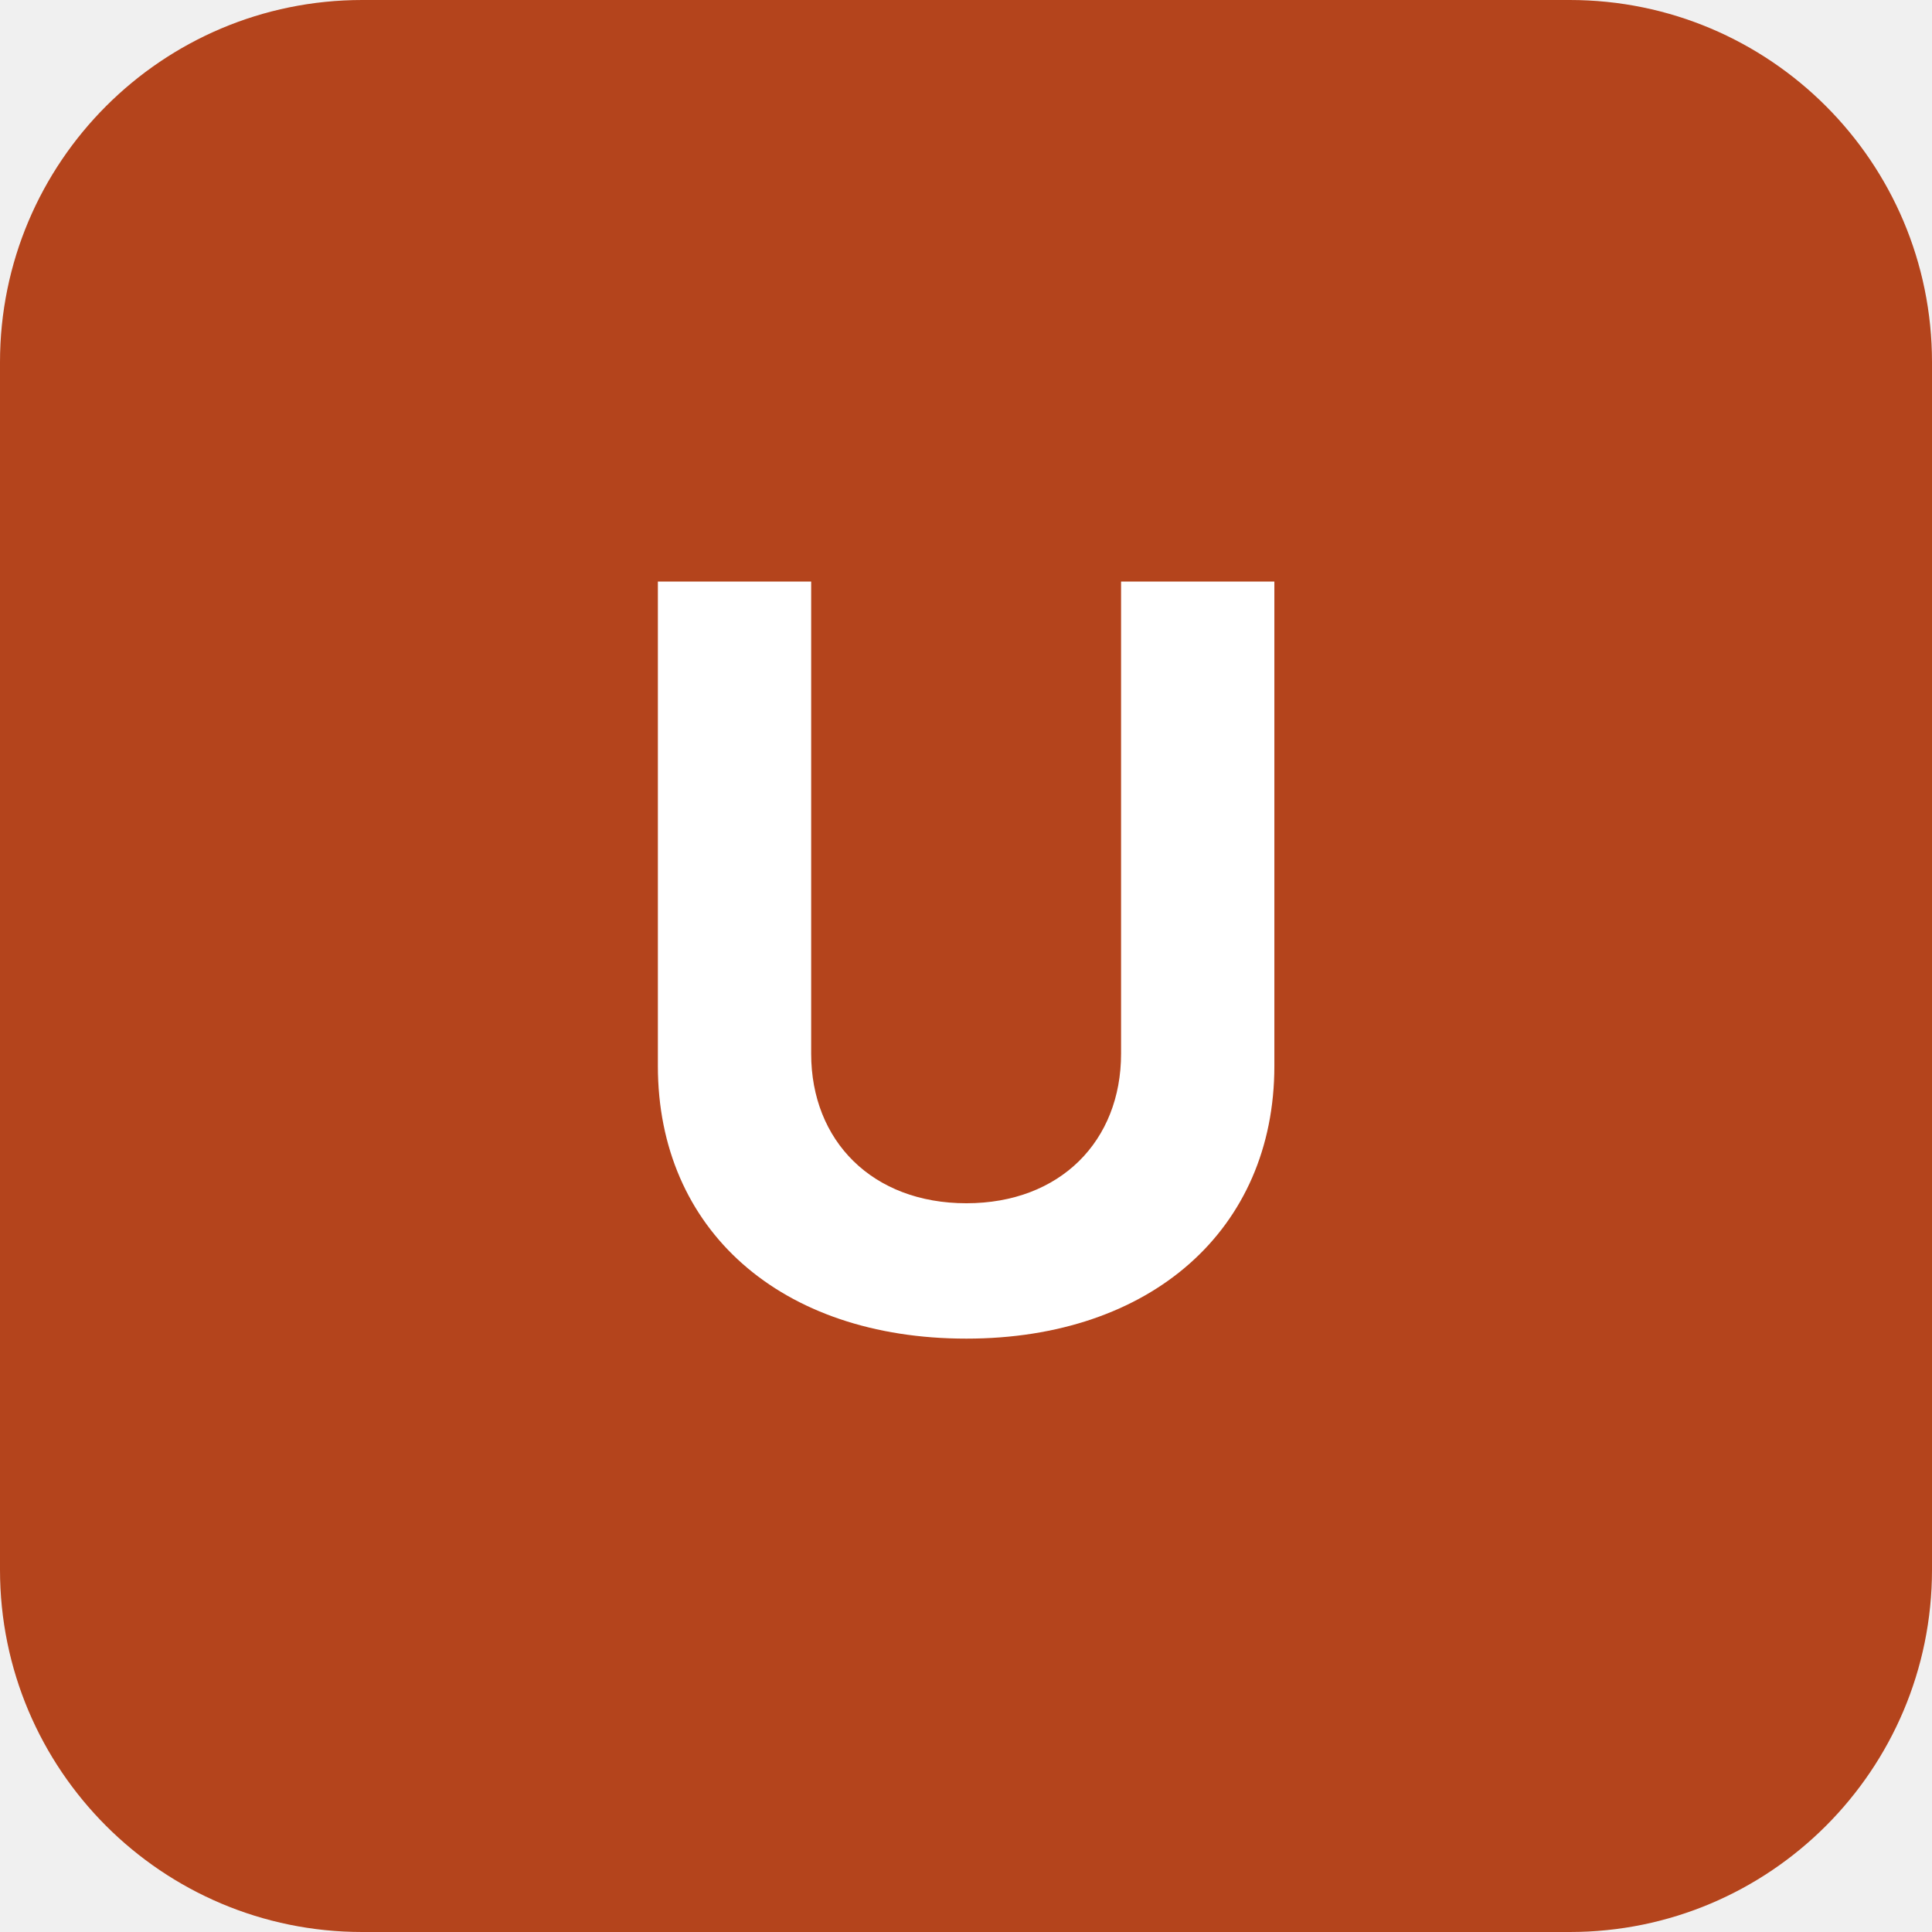
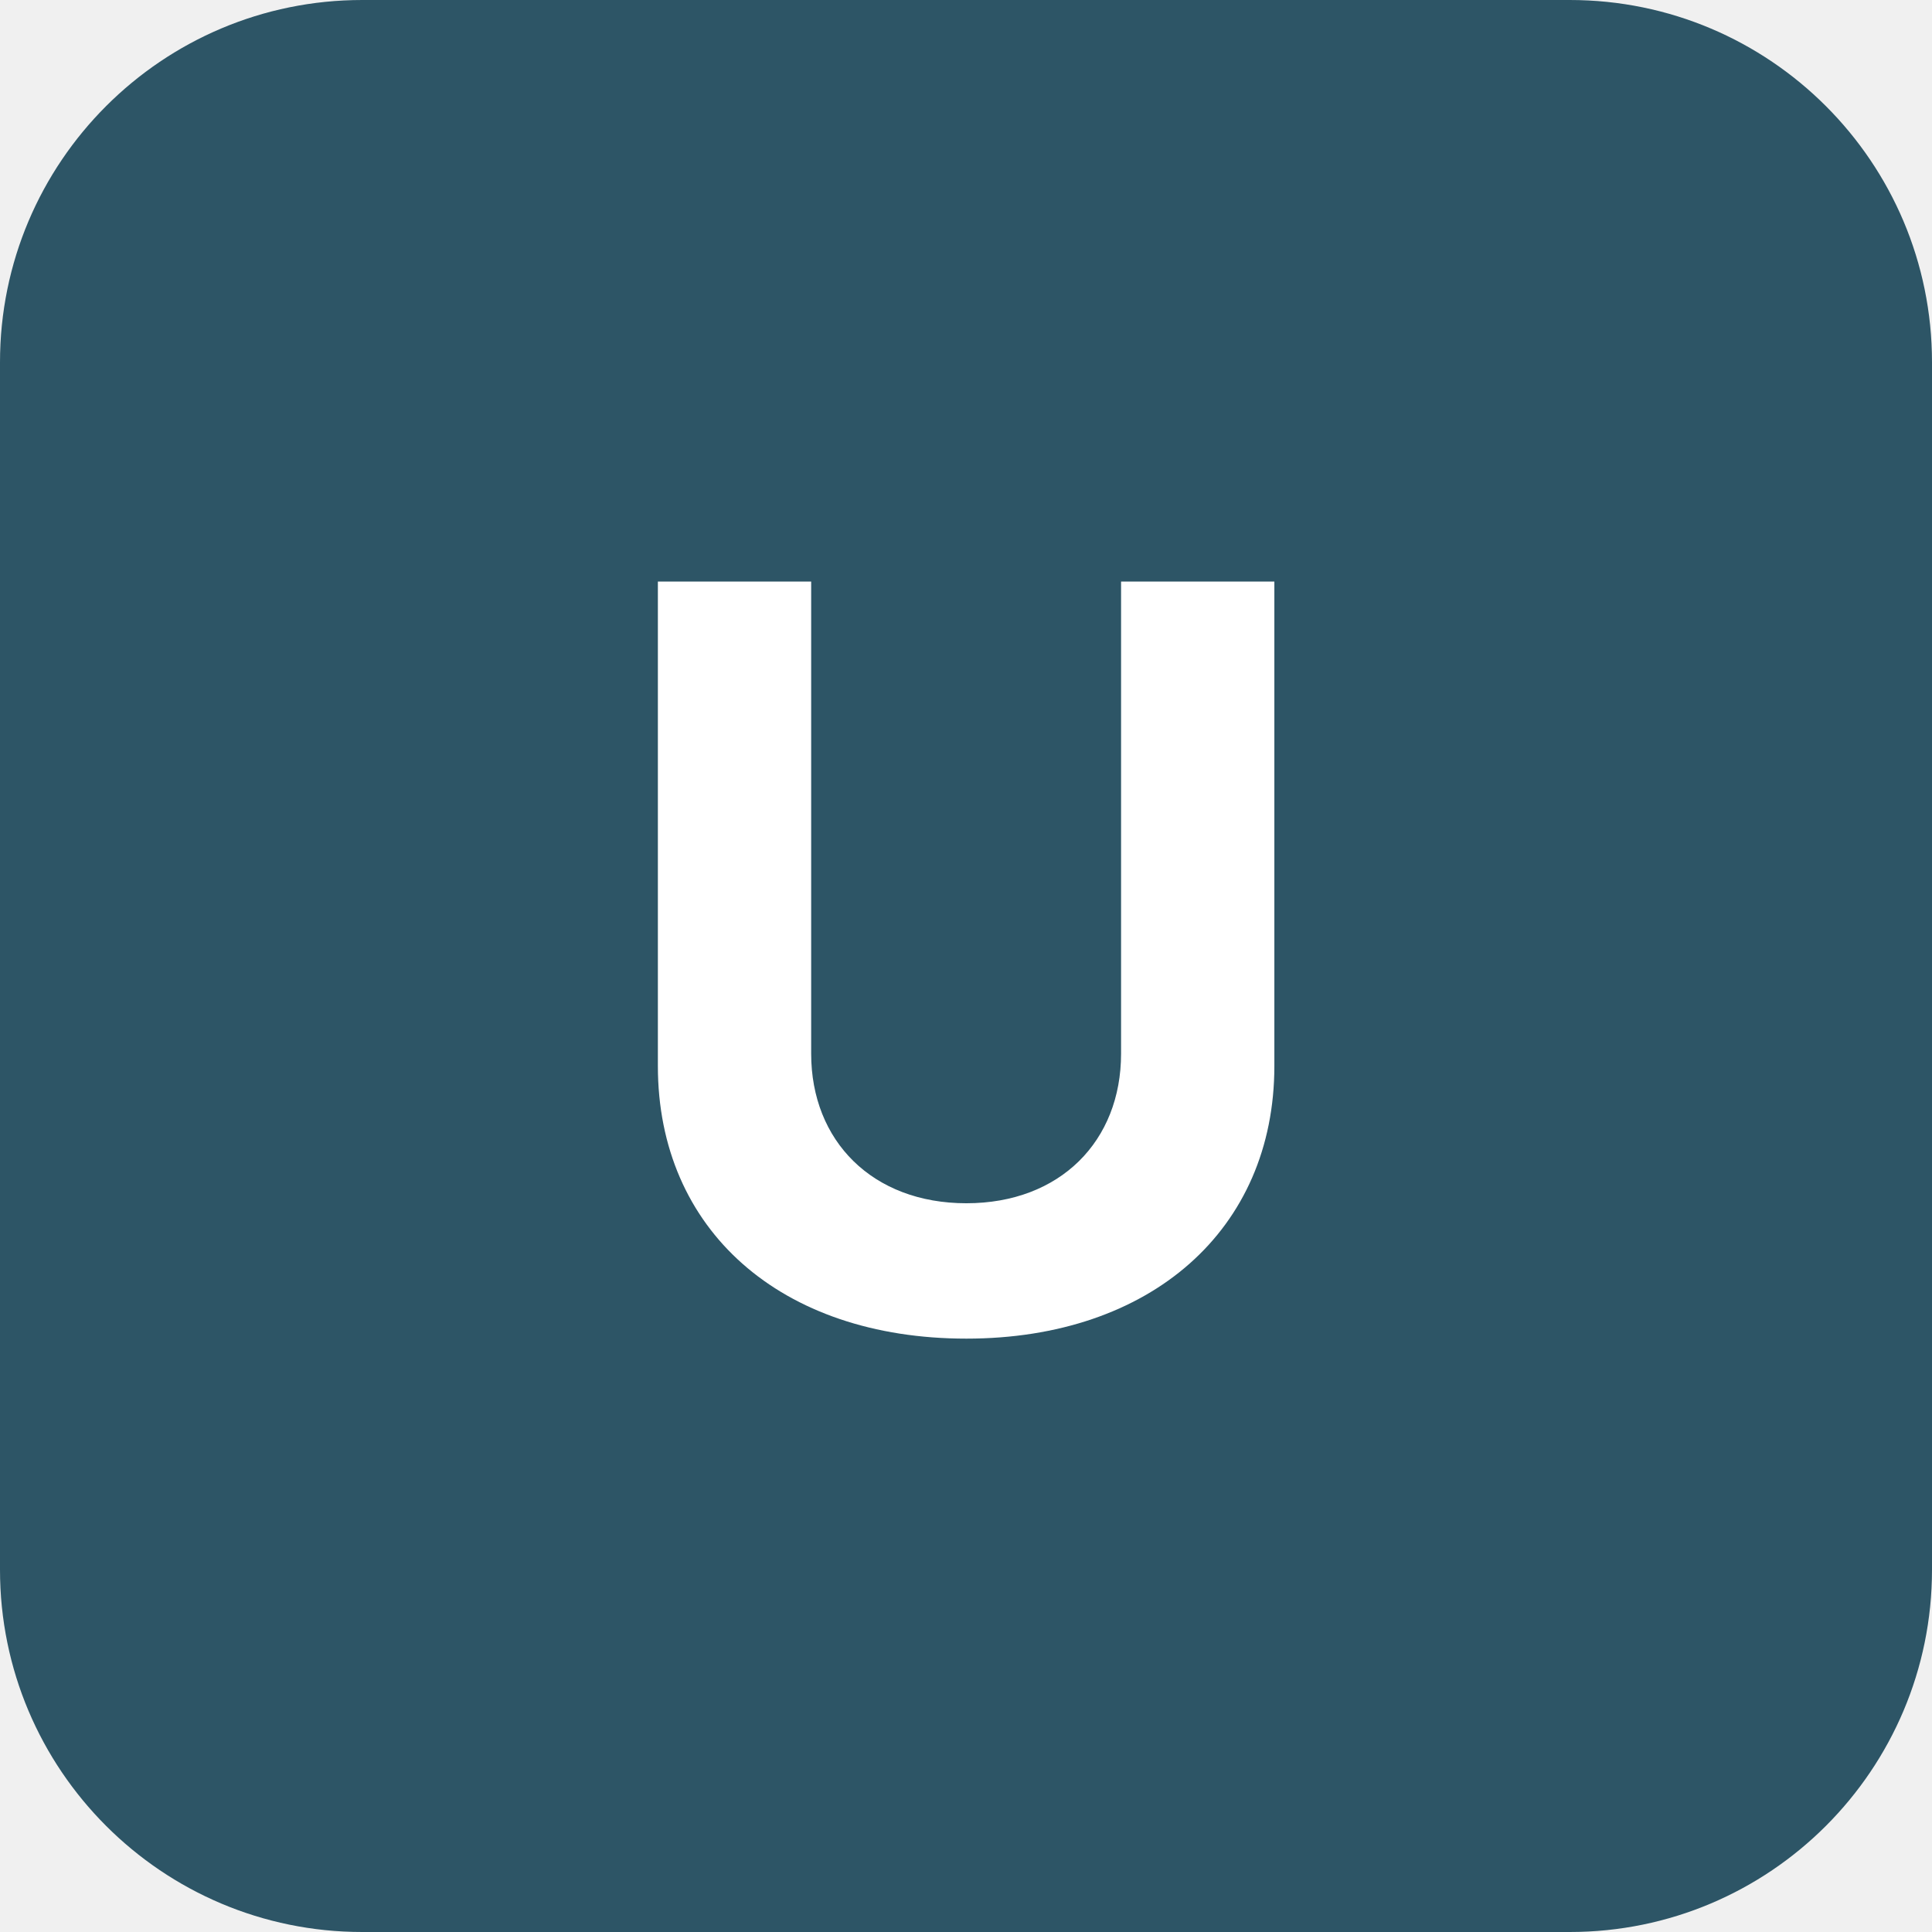
<svg xmlns="http://www.w3.org/2000/svg" viewBox="0 0 64 64">
-   <rect width="64" height="64" rx="12" fill="#b4441c" />
+   <rect width="64" height="64" rx="12" fill="#2d5566" />
  <text x="32" y="44" font-size="34" font-weight="700" text-anchor="middle" fill="#fff" font-family="system-ui,-apple-system,Hiragino Sans,Segoe UI,sans-serif">U</text>
</svg>
